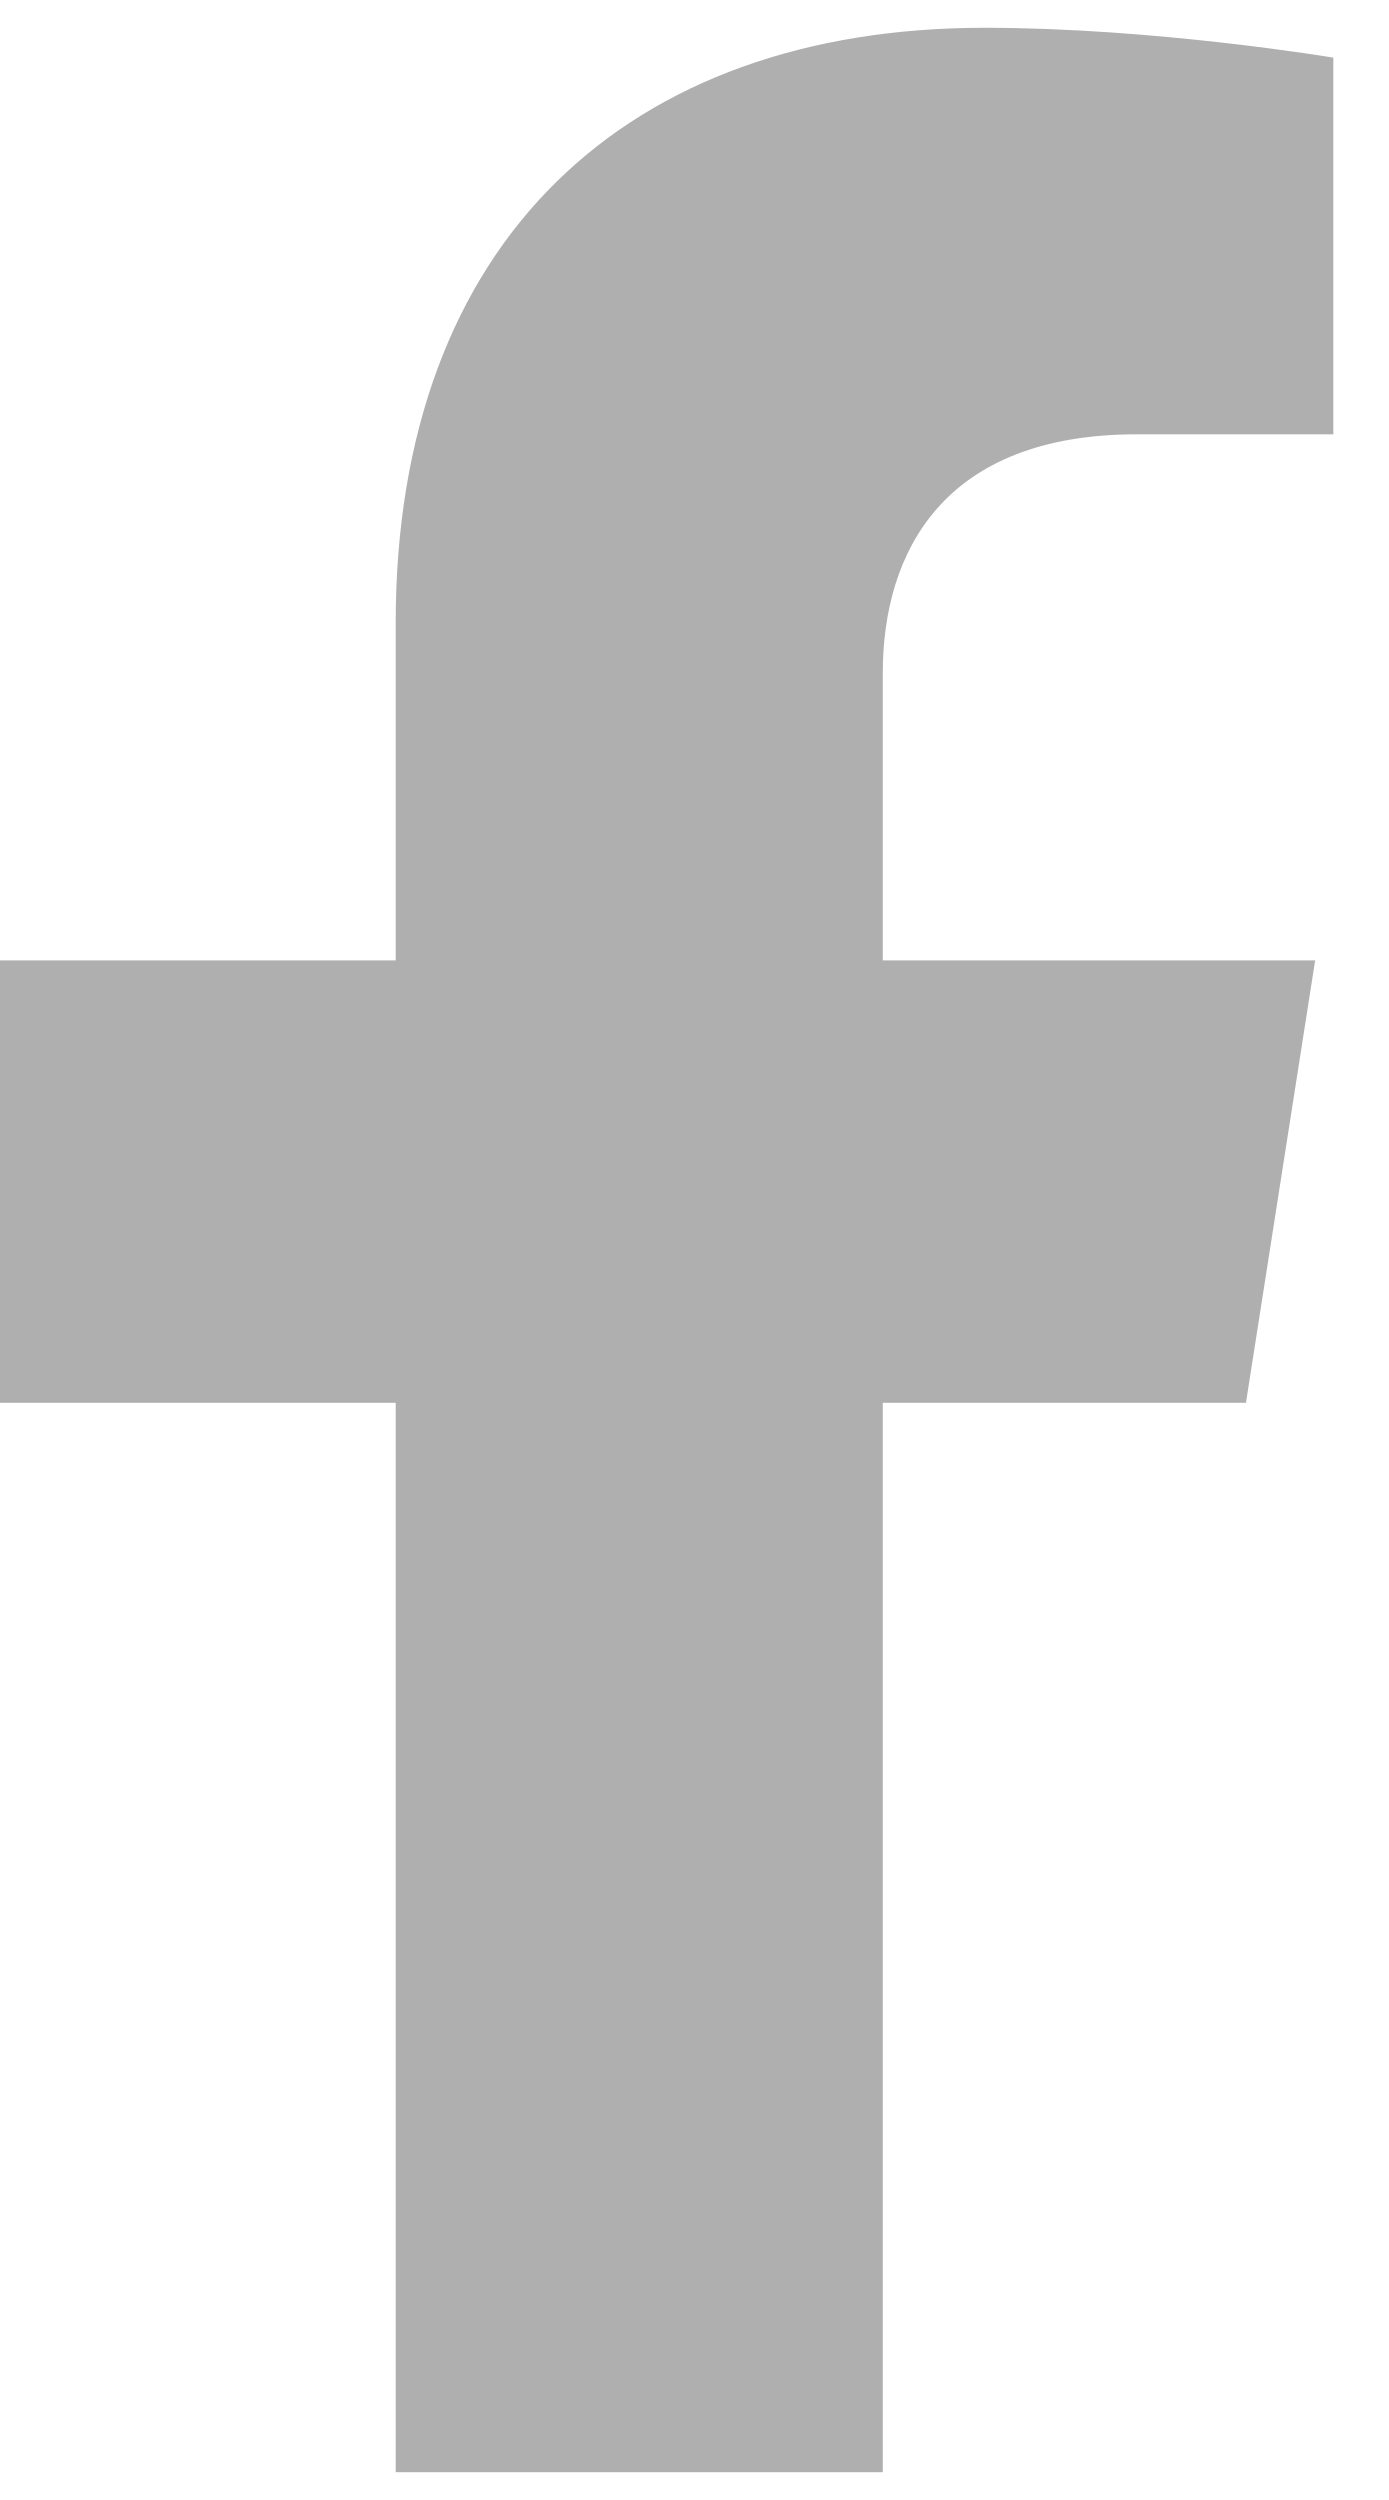
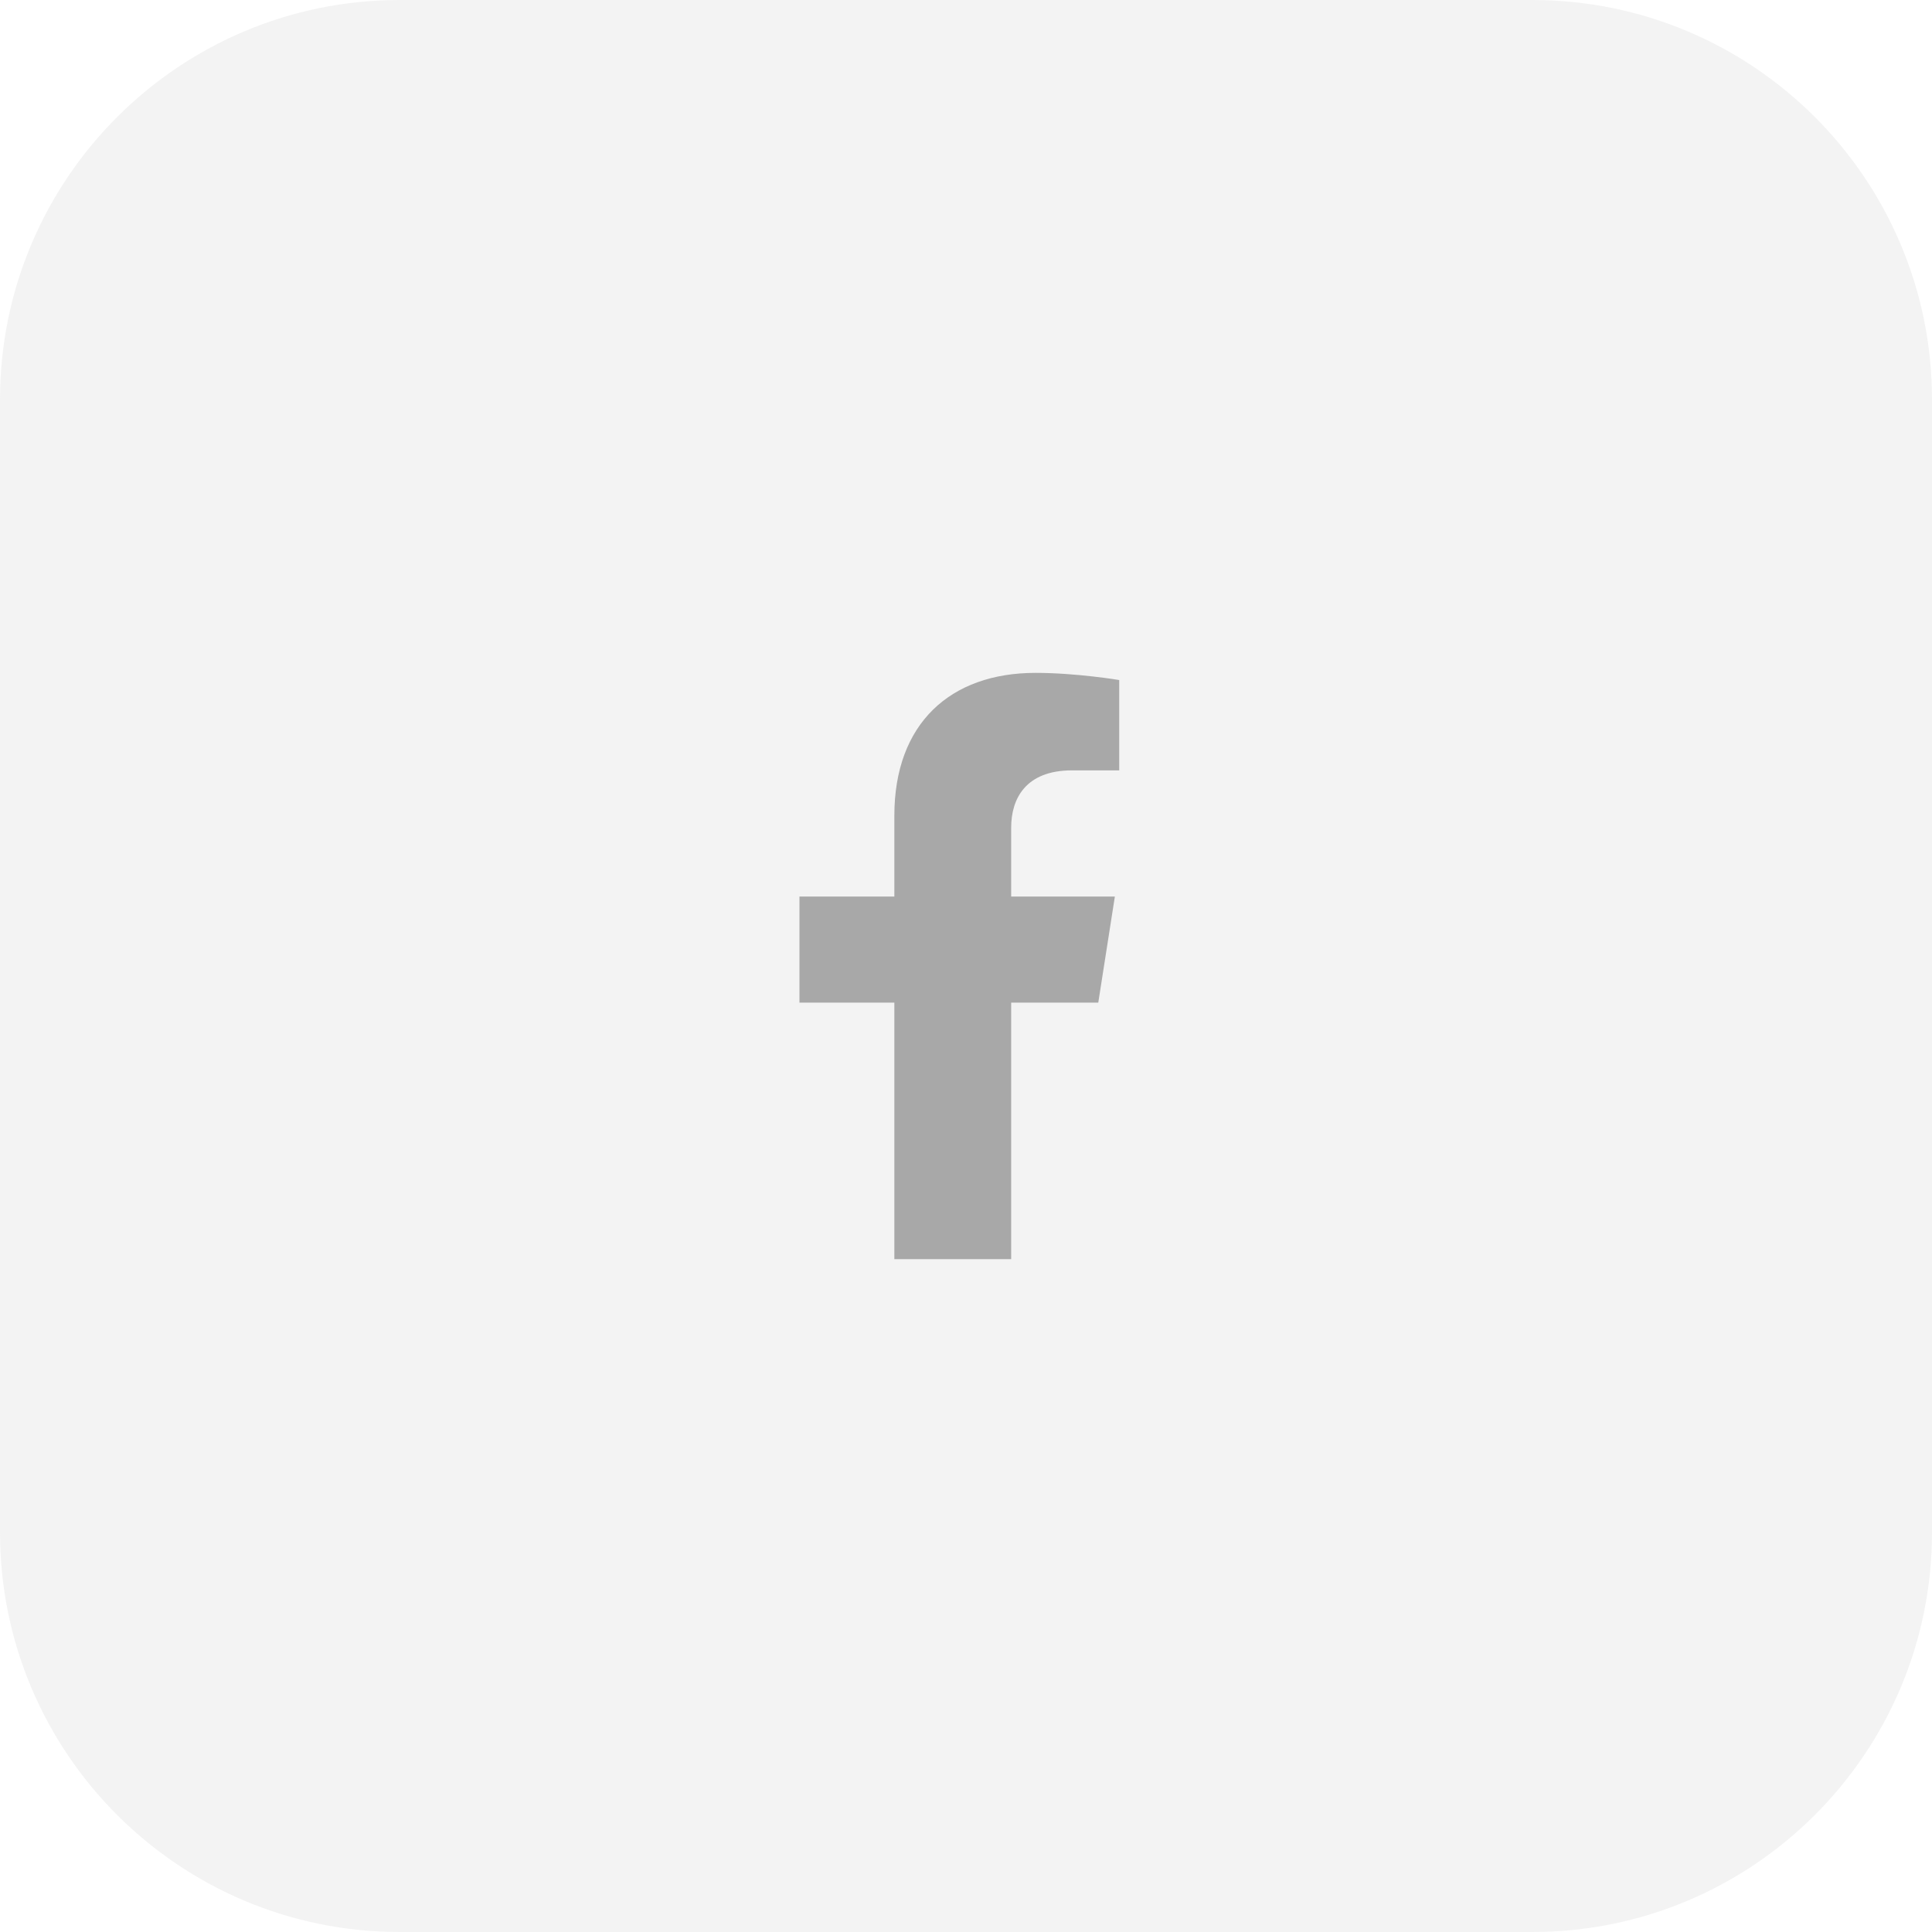
- <svg xmlns="http://www.w3.org/2000/svg" width="10" height="18" viewBox="0 0 10 18" fill="none">
-   <path d="M8.971 10.1L9.469 6.915H6.356V4.848C6.356 3.976 6.791 3.127 8.185 3.127H9.6V0.415C9.6 0.415 8.316 0.2 7.088 0.2C4.525 0.2 2.849 1.726 2.849 4.487V6.915H0V10.1H2.849V17.8H6.356V10.1H8.971Z" fill="#4E4E4E" fill-opacity="0.45" />
+ <svg xmlns="http://www.w3.org/2000/svg" width="58" height="58" viewBox="0 0 58 58" fill="none">
+   <rect width="58" height="58" rx="12" fill="#CBCBCB" fill-opacity="0.23" />
+   <path d="M32.971 30.1L33.469 26.915H30.356V24.848C30.356 23.976 30.791 23.127 32.185 23.127H33.6V20.415C33.6 20.415 32.316 20.2 31.088 20.2C28.525 20.2 26.849 21.726 26.849 24.487V26.915H24V30.1H26.849V37.8H30.356V30.1H32.971Z" fill="#4E4E4E" fill-opacity="0.45" />
</svg>
